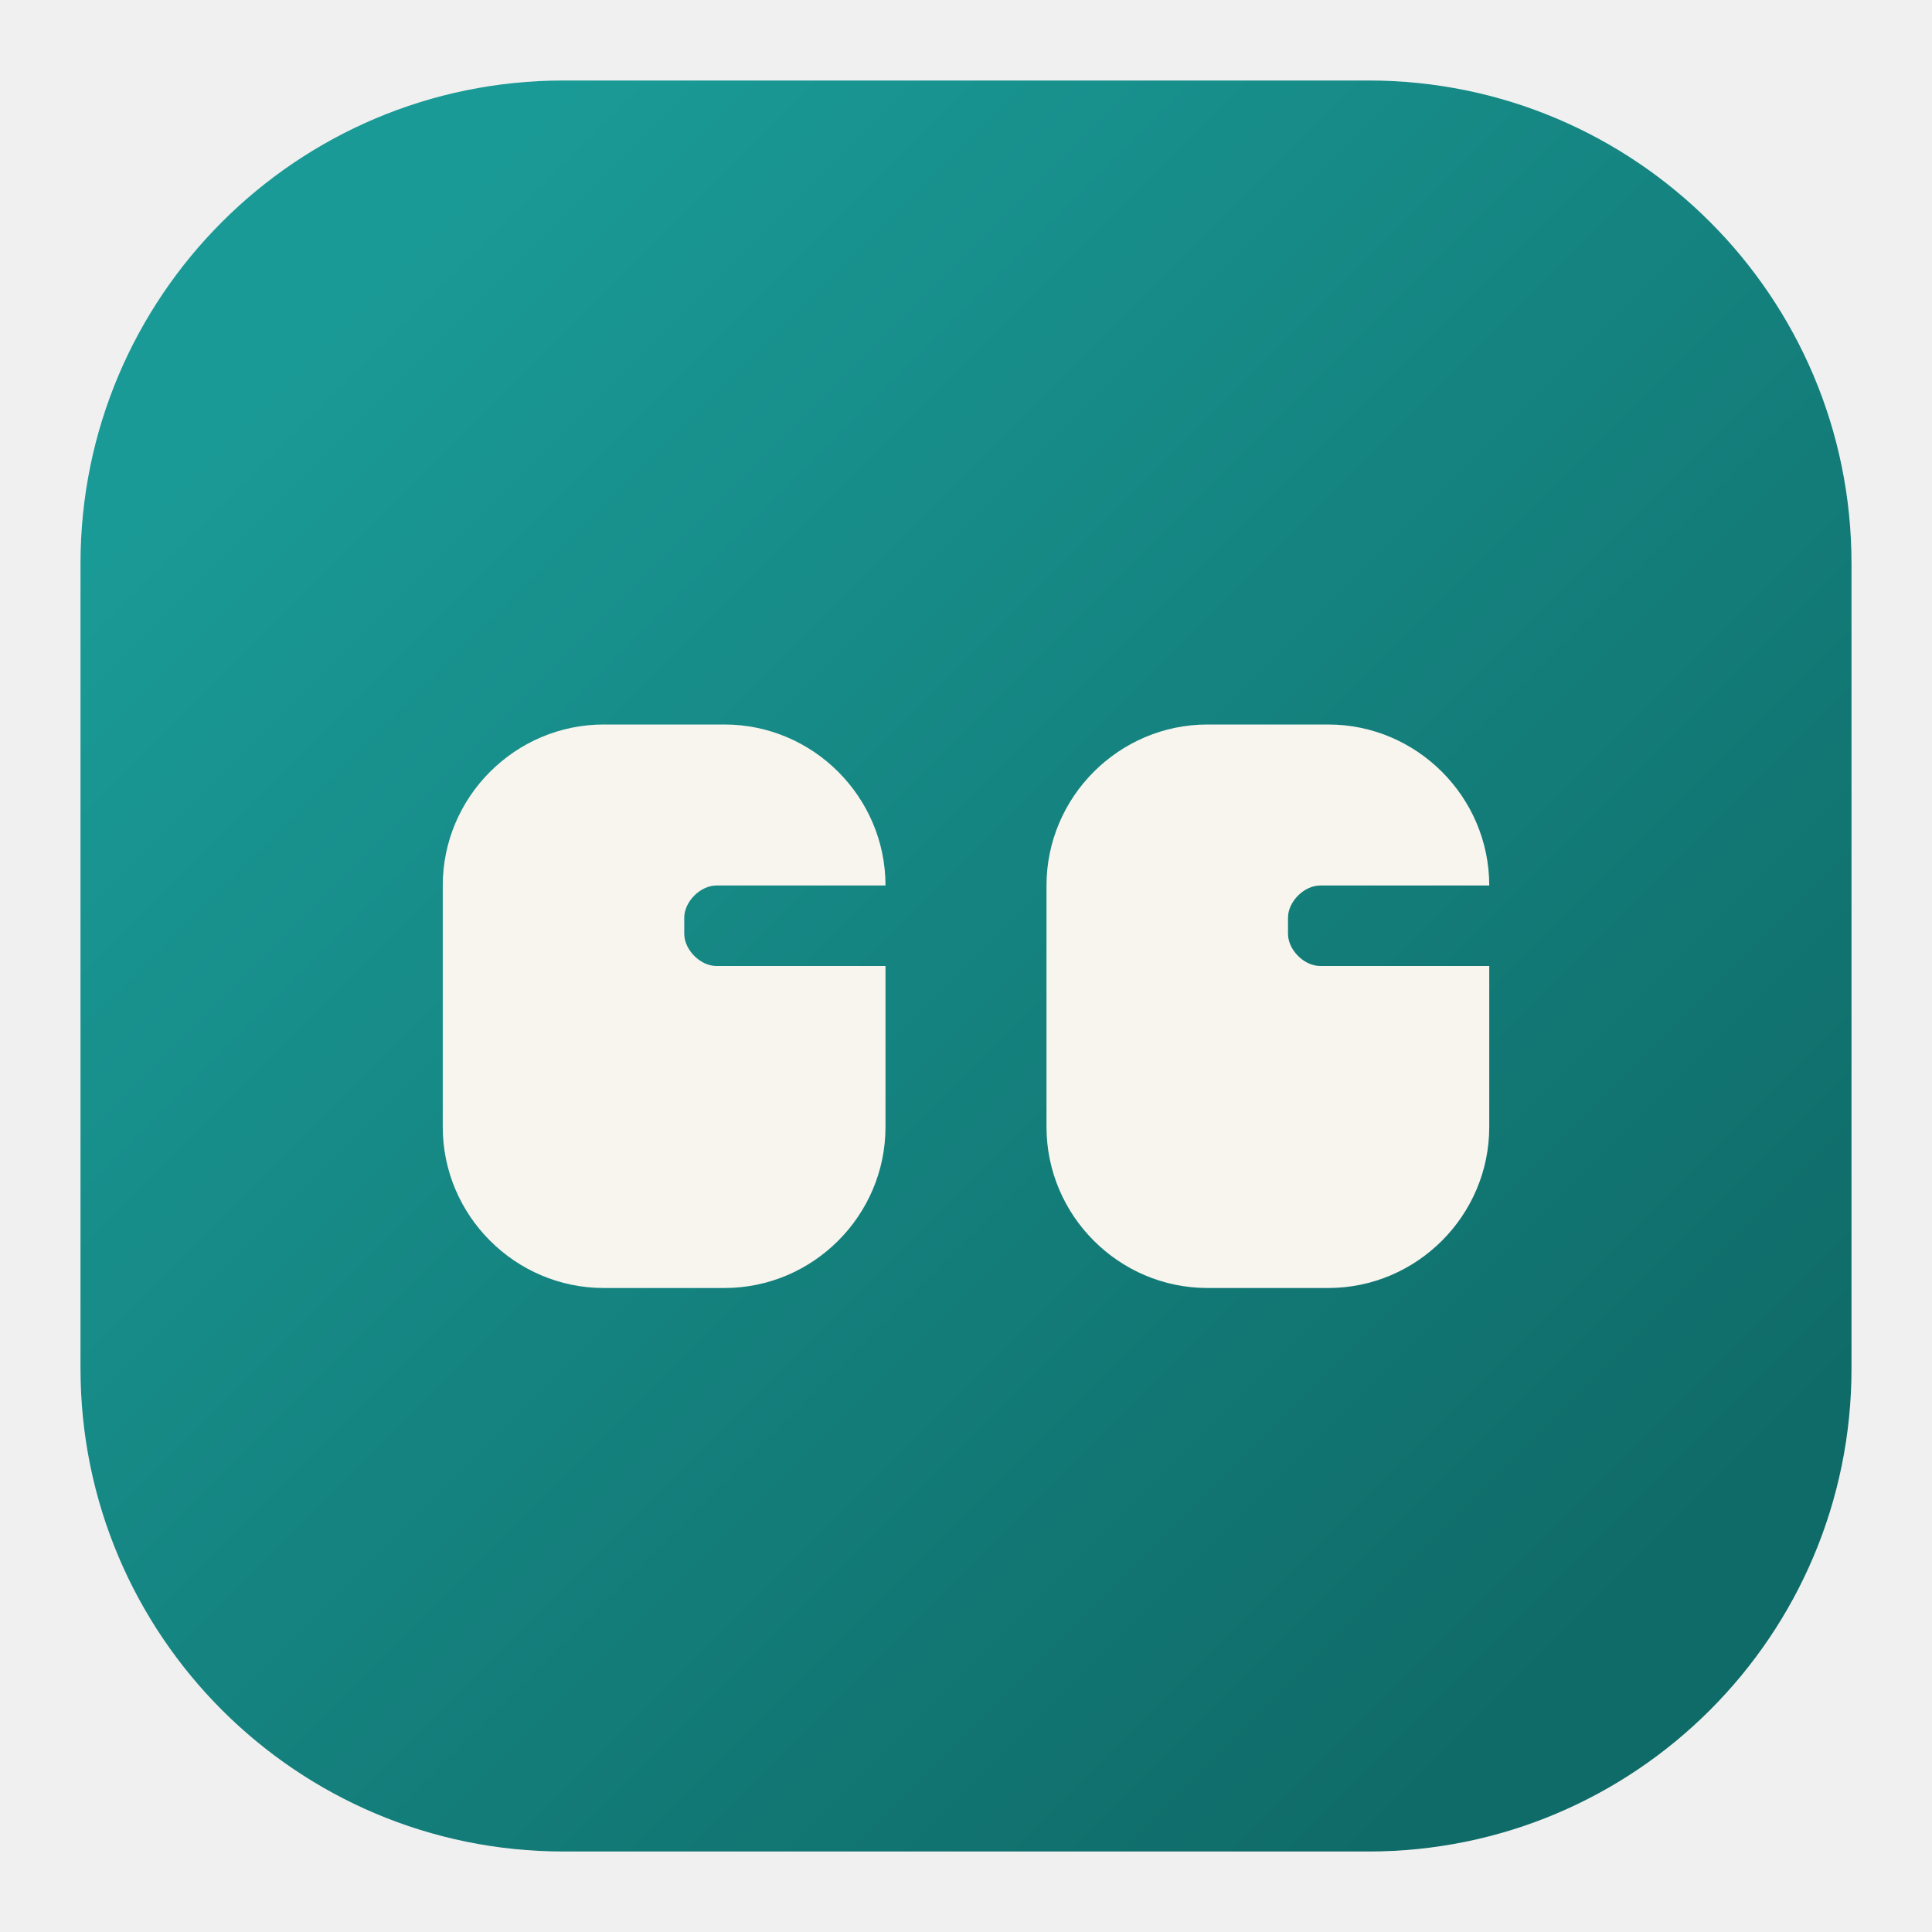
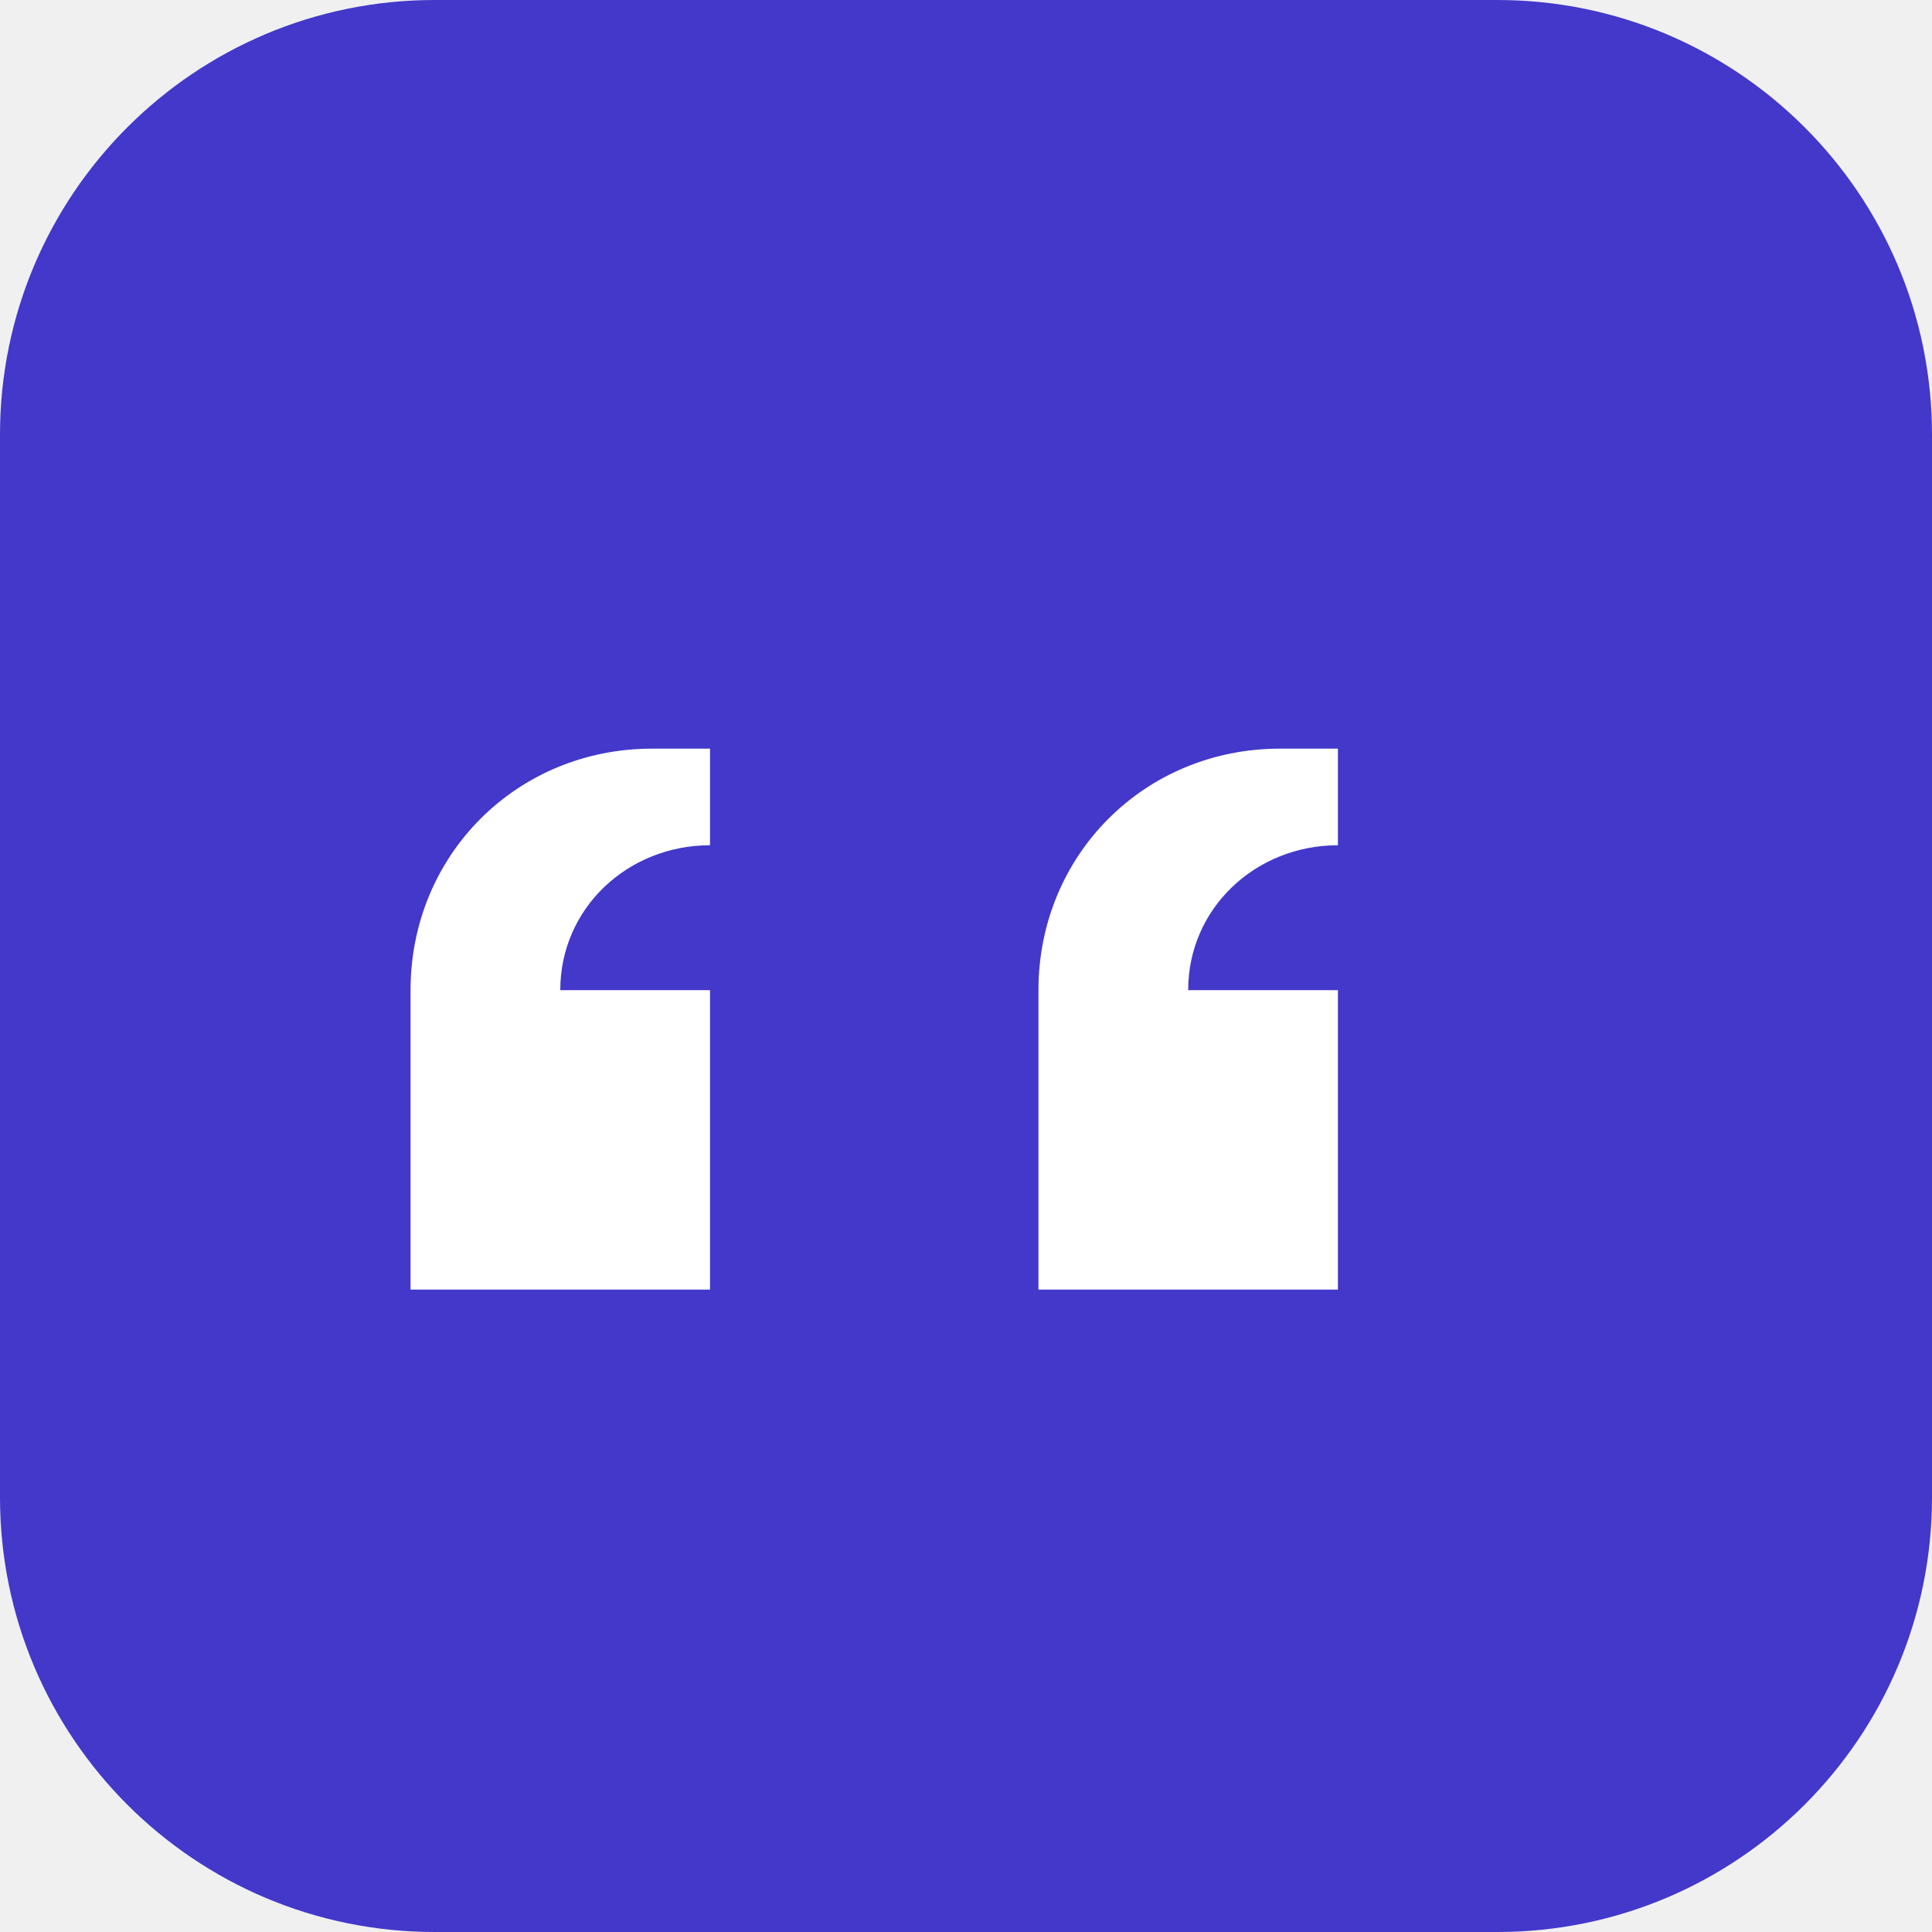
- <svg xmlns="http://www.w3.org/2000/svg" width="48" height="48" viewBox="0 0 48 48" fill="none">
-   <defs>
-     <linearGradient id="quoteGradient" x1="8" y1="8" x2="40" y2="40" gradientUnits="userSpaceOnUse">
-       <stop offset="0" stop-color="#1A9A96" />
-       <stop offset="1" stop-color="#0F6B68" />
-     </linearGradient>
-   </defs>
-   <rect x="2" y="2" width="44" height="44" rx="12" fill="url(#quoteGradient)" />
-   <path d="M15 18C12.8 18 11 19.8 11 22V28C11 30.2 12.8 32 15 32H18C20.2 32 22 30.2 22 28V24H17.8C17.4 24 17 23.6 17 23.2V22.8C17 22.4 17.4 22 17.8 22H22V22C22 19.8 20.2 18 18 18H15Z" fill="#F8F5EE" />
-   <path d="M30 18C27.8 18 26 19.8 26 22V28C26 30.2 27.8 32 30 32H33C35.2 32 37 30.2 37 28V24H32.8C32.4 24 32 23.6 32 23.2V22.8C32 22.4 32.4 22 32.8 22H37V22C37 19.8 35.2 18 33 18H30Z" fill="#F8F5EE" />
+ <svg xmlns="http://www.w3.org/2000/svg" viewBox="0 0 40 40" role="img" aria-label="Quotes">
+   <rect width="40" height="40" rx="9" fill="#4338CA" />
+   <path d="M13.5 15.5c-2.8 0-5 2.2-5 5v6.2h6.2V20.5h-3.1c0-1.7 1.4-3 3.1-3v-2zm13 0c-2.8 0-5 2.2-5 5v6.2h6.2V20.5h-3.1c0-1.7 1.4-3 3.1-3v-2z" fill="#FFFFFF" />
</svg>
